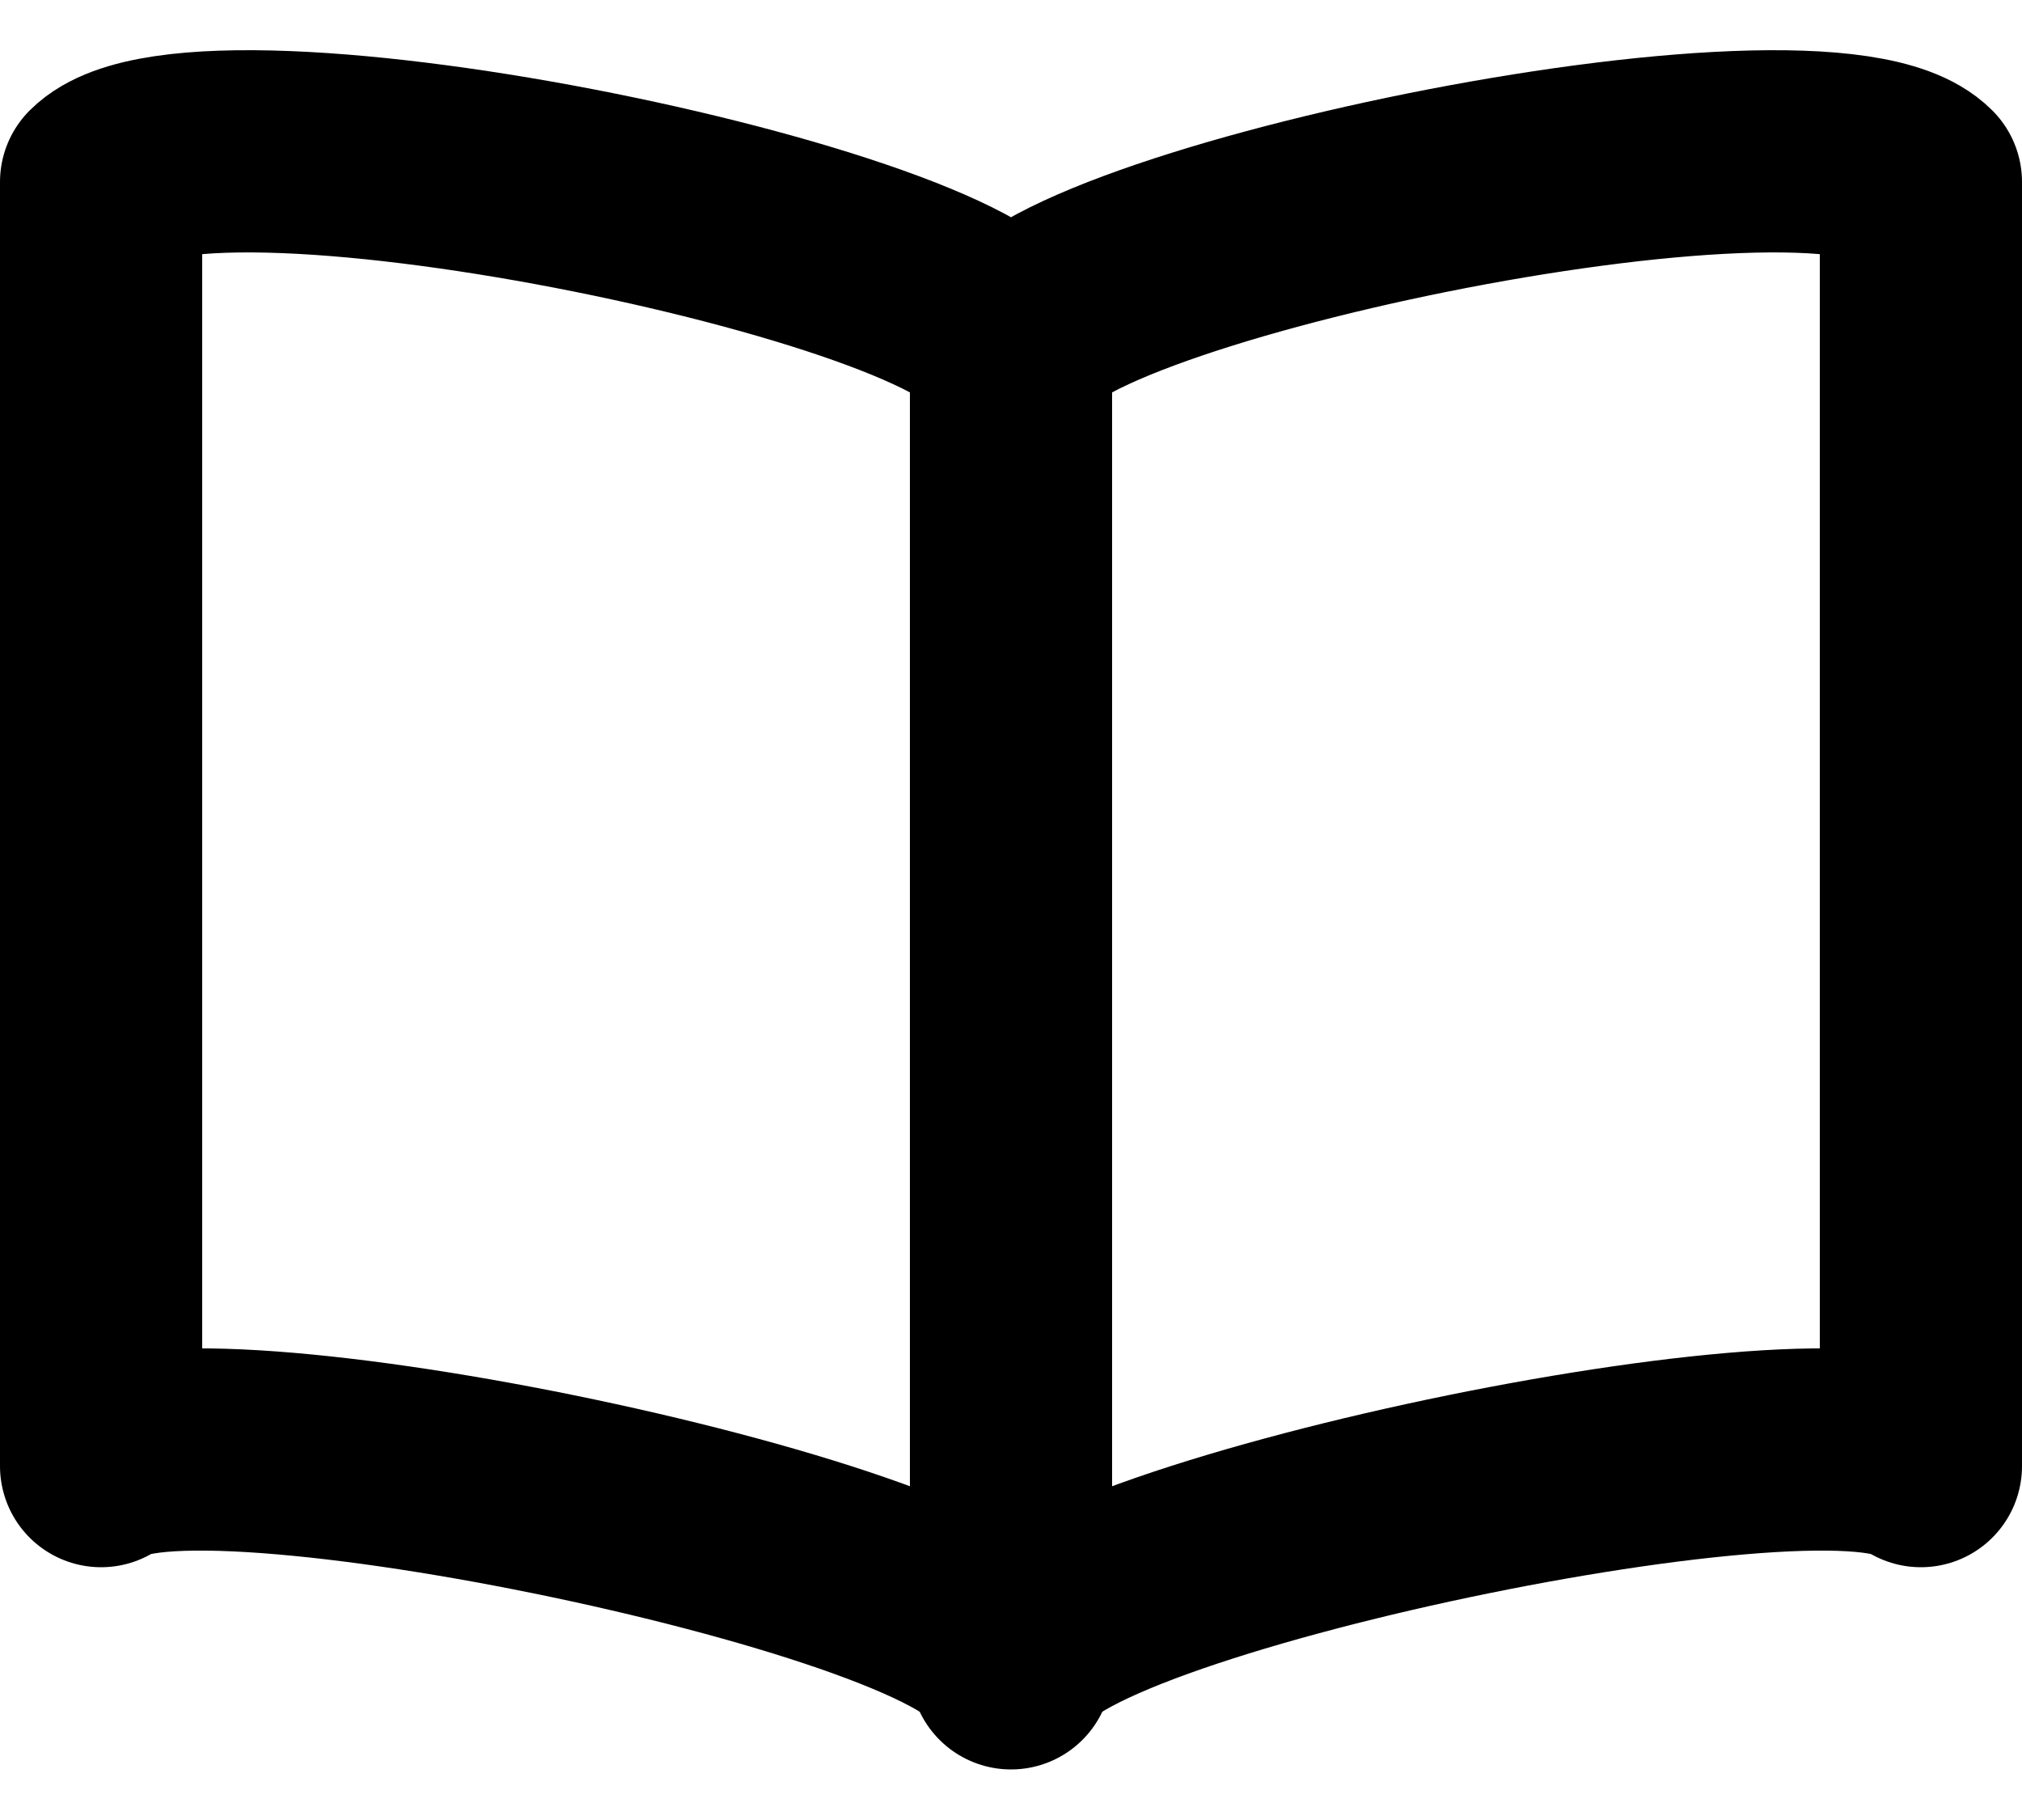
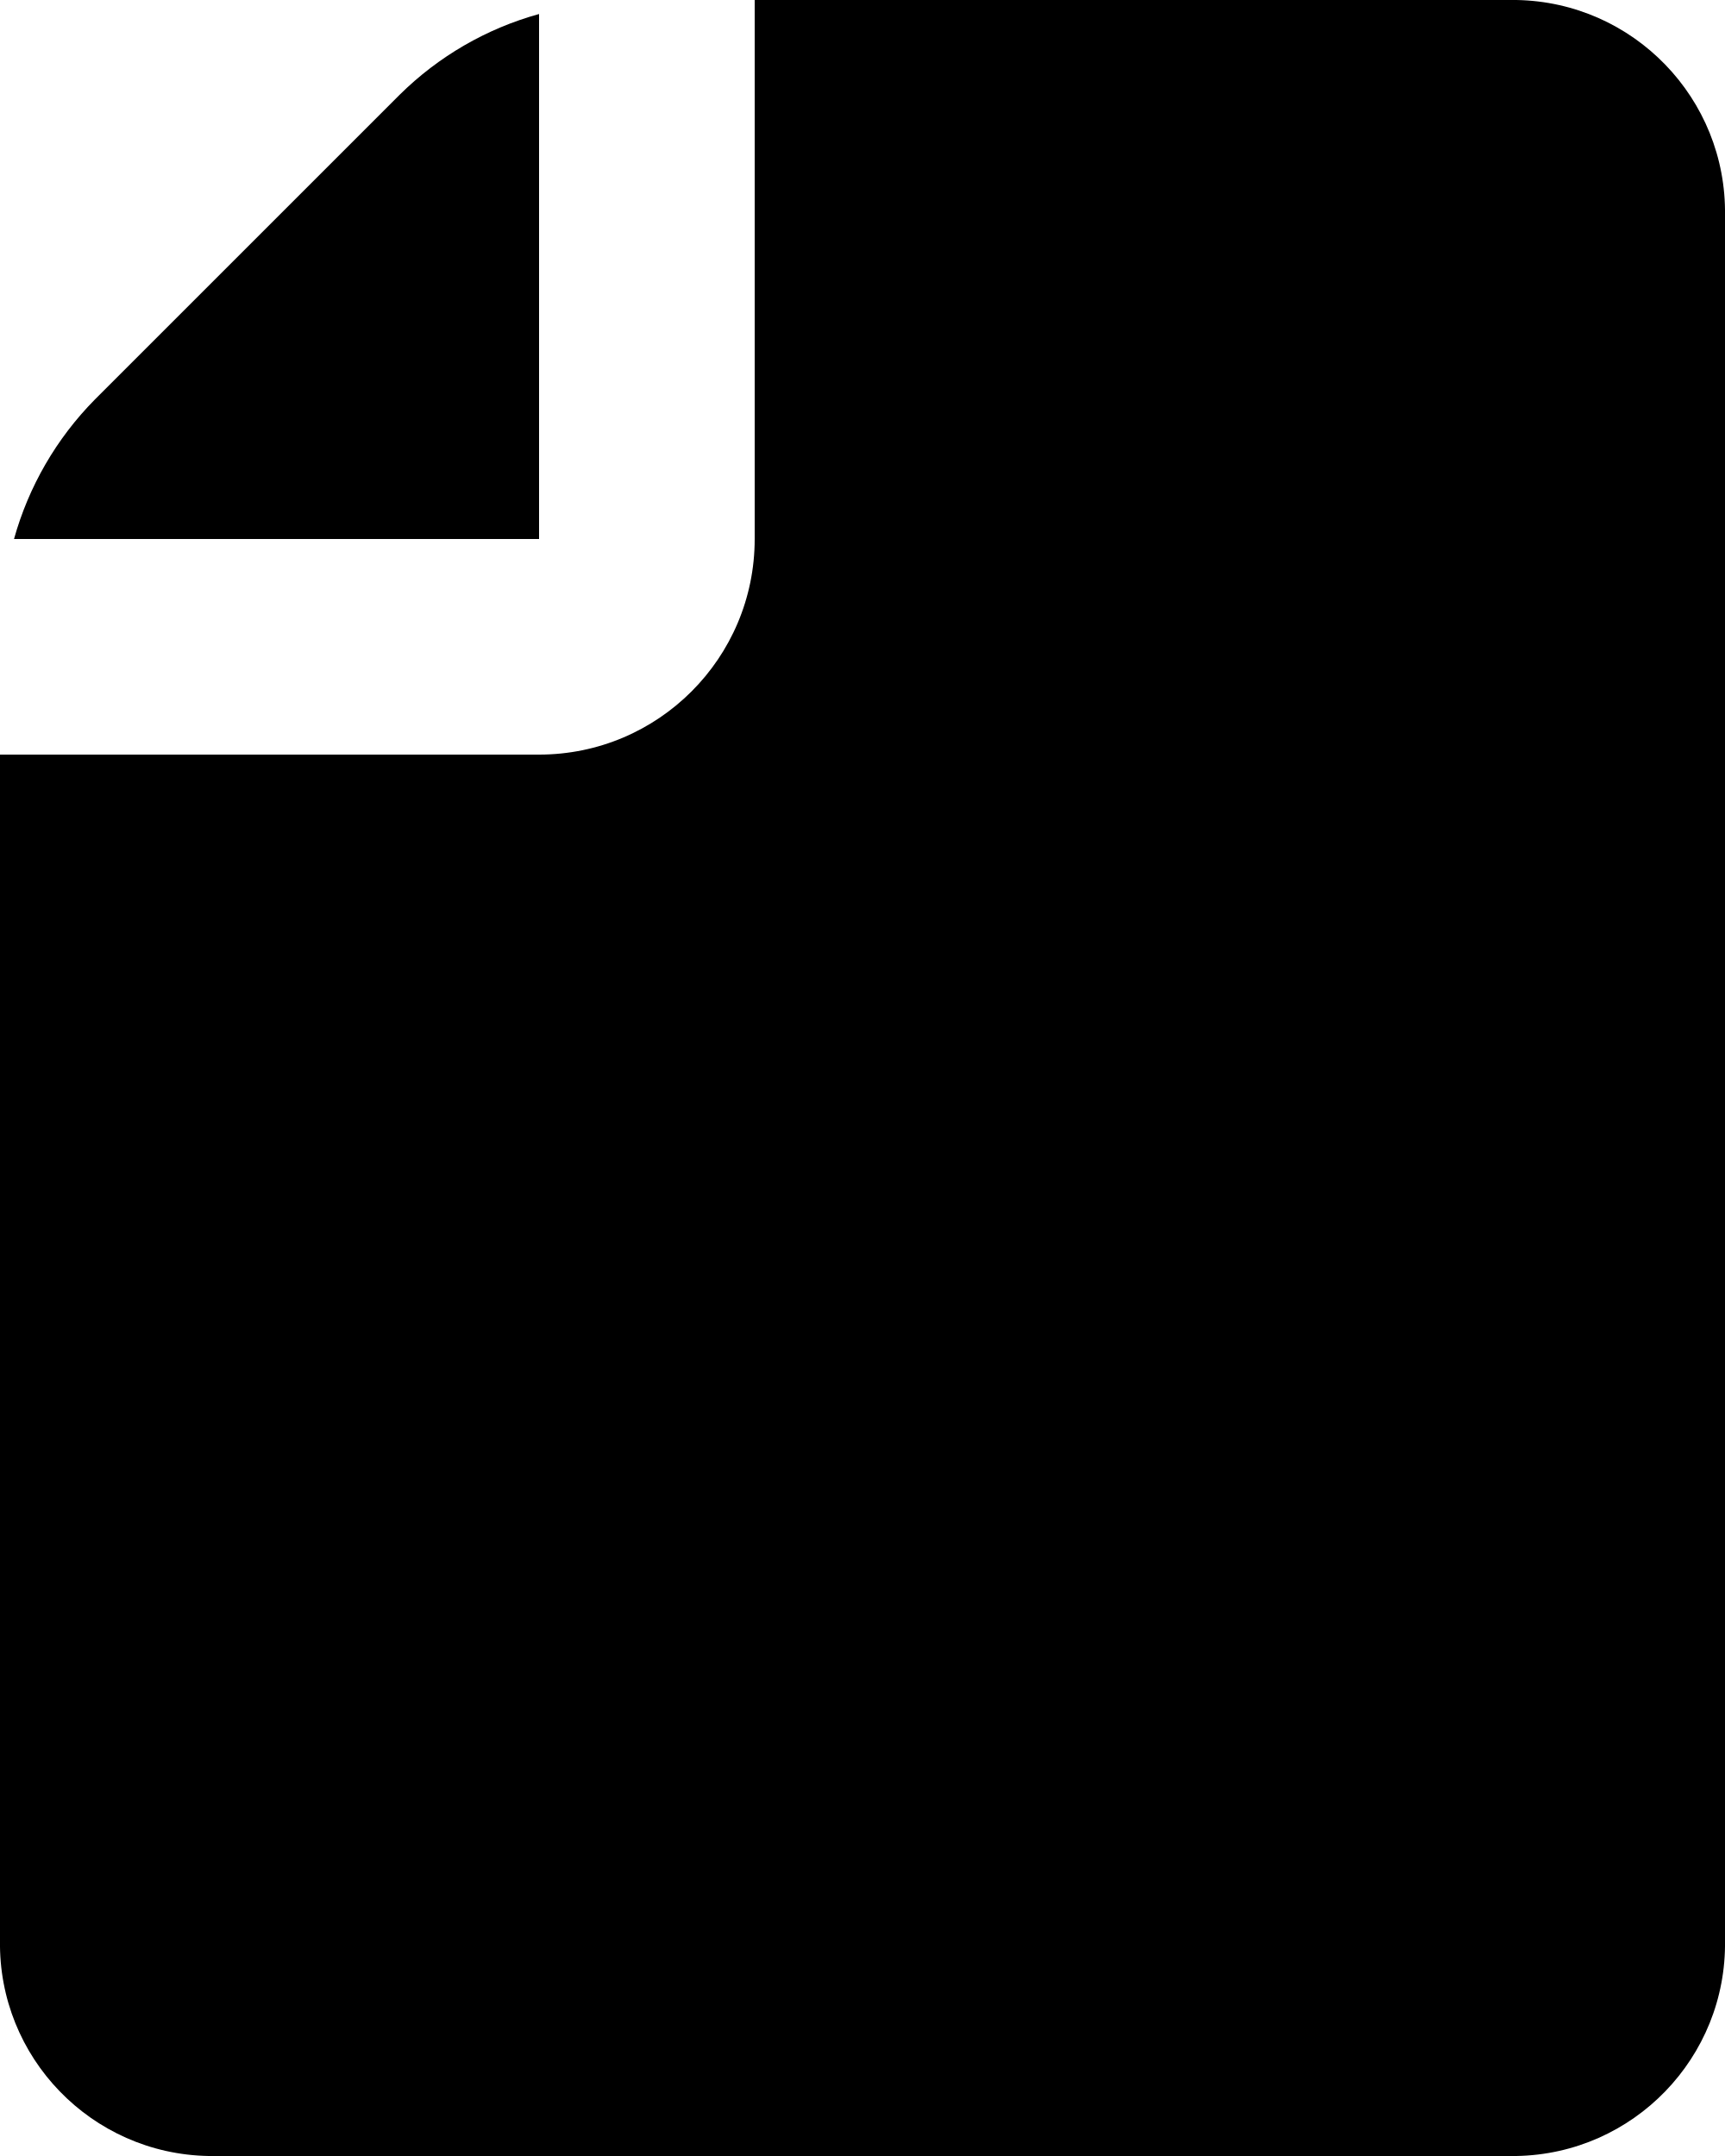
- <svg xmlns="http://www.w3.org/2000/svg" class="flex-shrink-0 w-5 h-5 text-gray-500 transition duration-75 dark:text-gray-400 group-hover:text-gray-900 dark:group-hover:text-white" aria-hidden="true" fill="none" viewBox="0 0 20 18">
-   <path stroke="currentColor" stroke-linecap="round" stroke-linejoin="round" stroke-width="2" d="M10 16.5c0-1-8-2.7-9-2V1.8c1-1 9 .707 9 1.706M10 16.5V3.506M10 16.5c0-1 8-2.7 9-2V1.8c-1-1-9 .707-9 1.706" />
+ <svg xmlns="http://www.w3.org/2000/svg" class="w-6 h-6 text-gray-800 dark:text-white" aria-hidden="true" fill="currentColor" viewBox="0 0 16 20">
+   <path d="M5 5V.13a2.96 2.96 0 0 0-1.293.749L.879 3.707A2.98 2.98 0 0 0 .13 5H5Z" />
+   <path d="M14.066 0H7v5a2 2 0 0 1-2 2H0v11a1.97 1.97 0 0 0 1.934 2h12.132A1.97 1.97 0 0 0 16 18V2a1.97 1.97 0 0 0-1.934-2Z" />
</svg>
